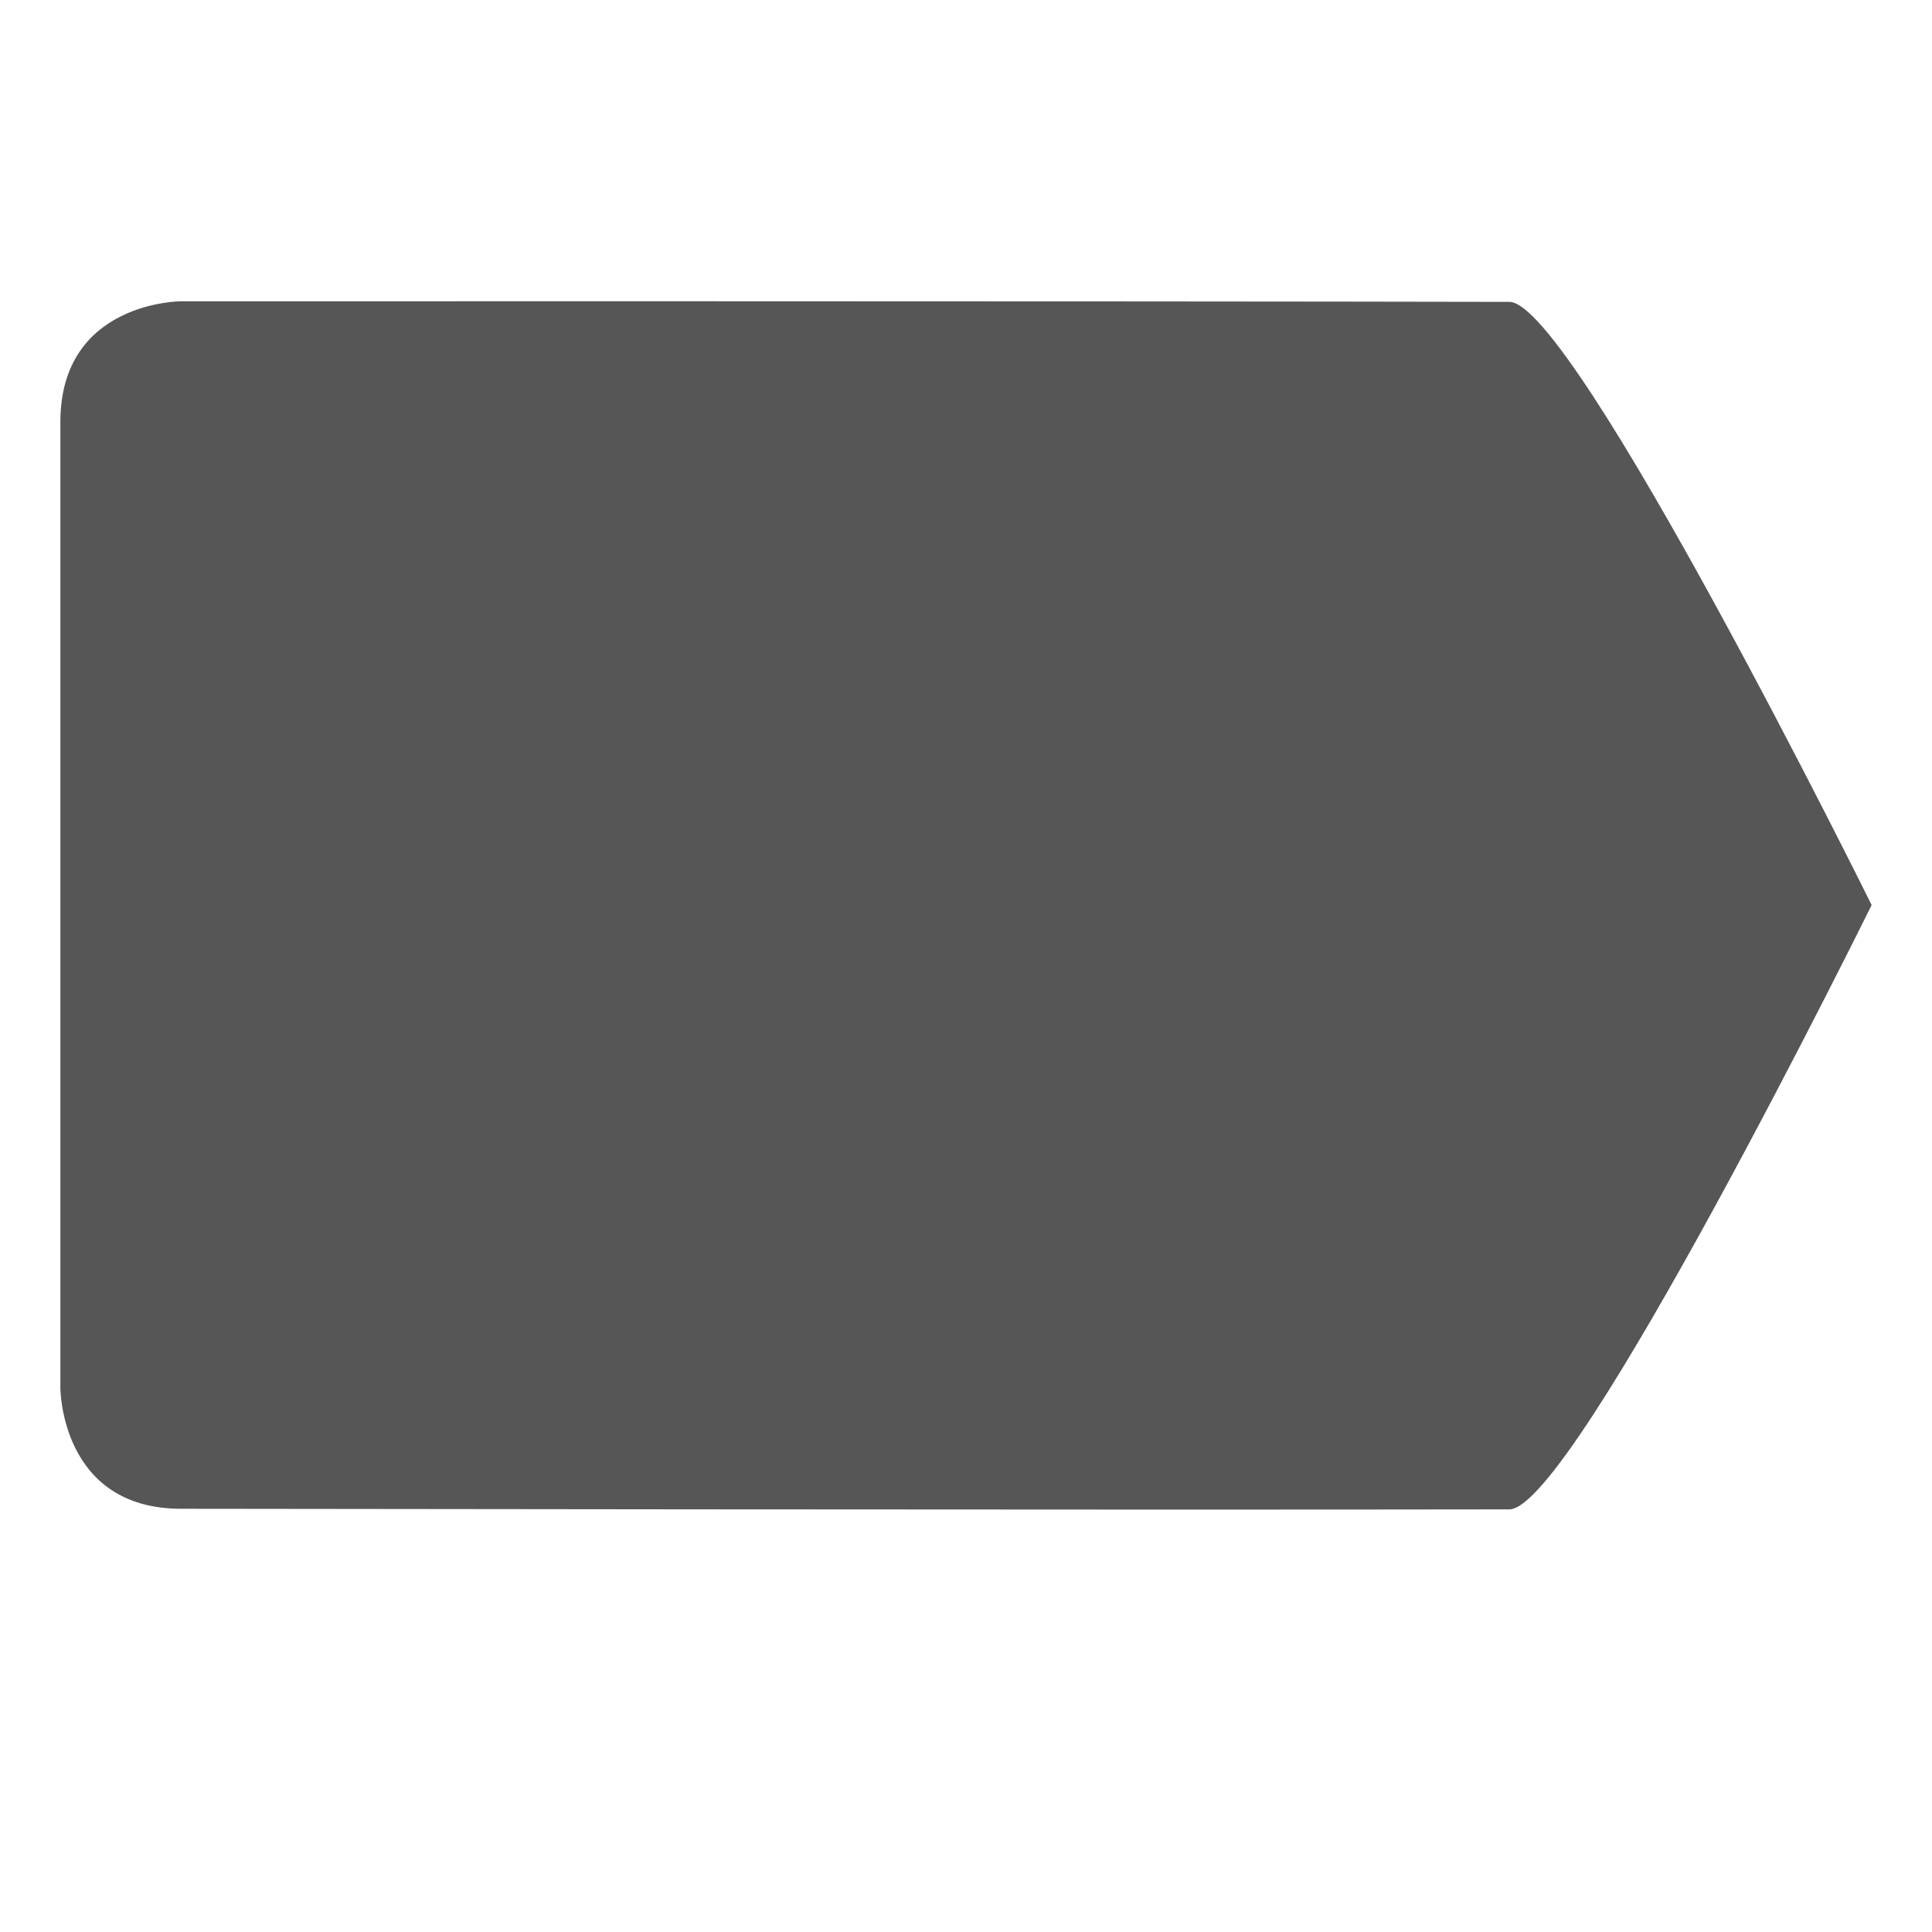
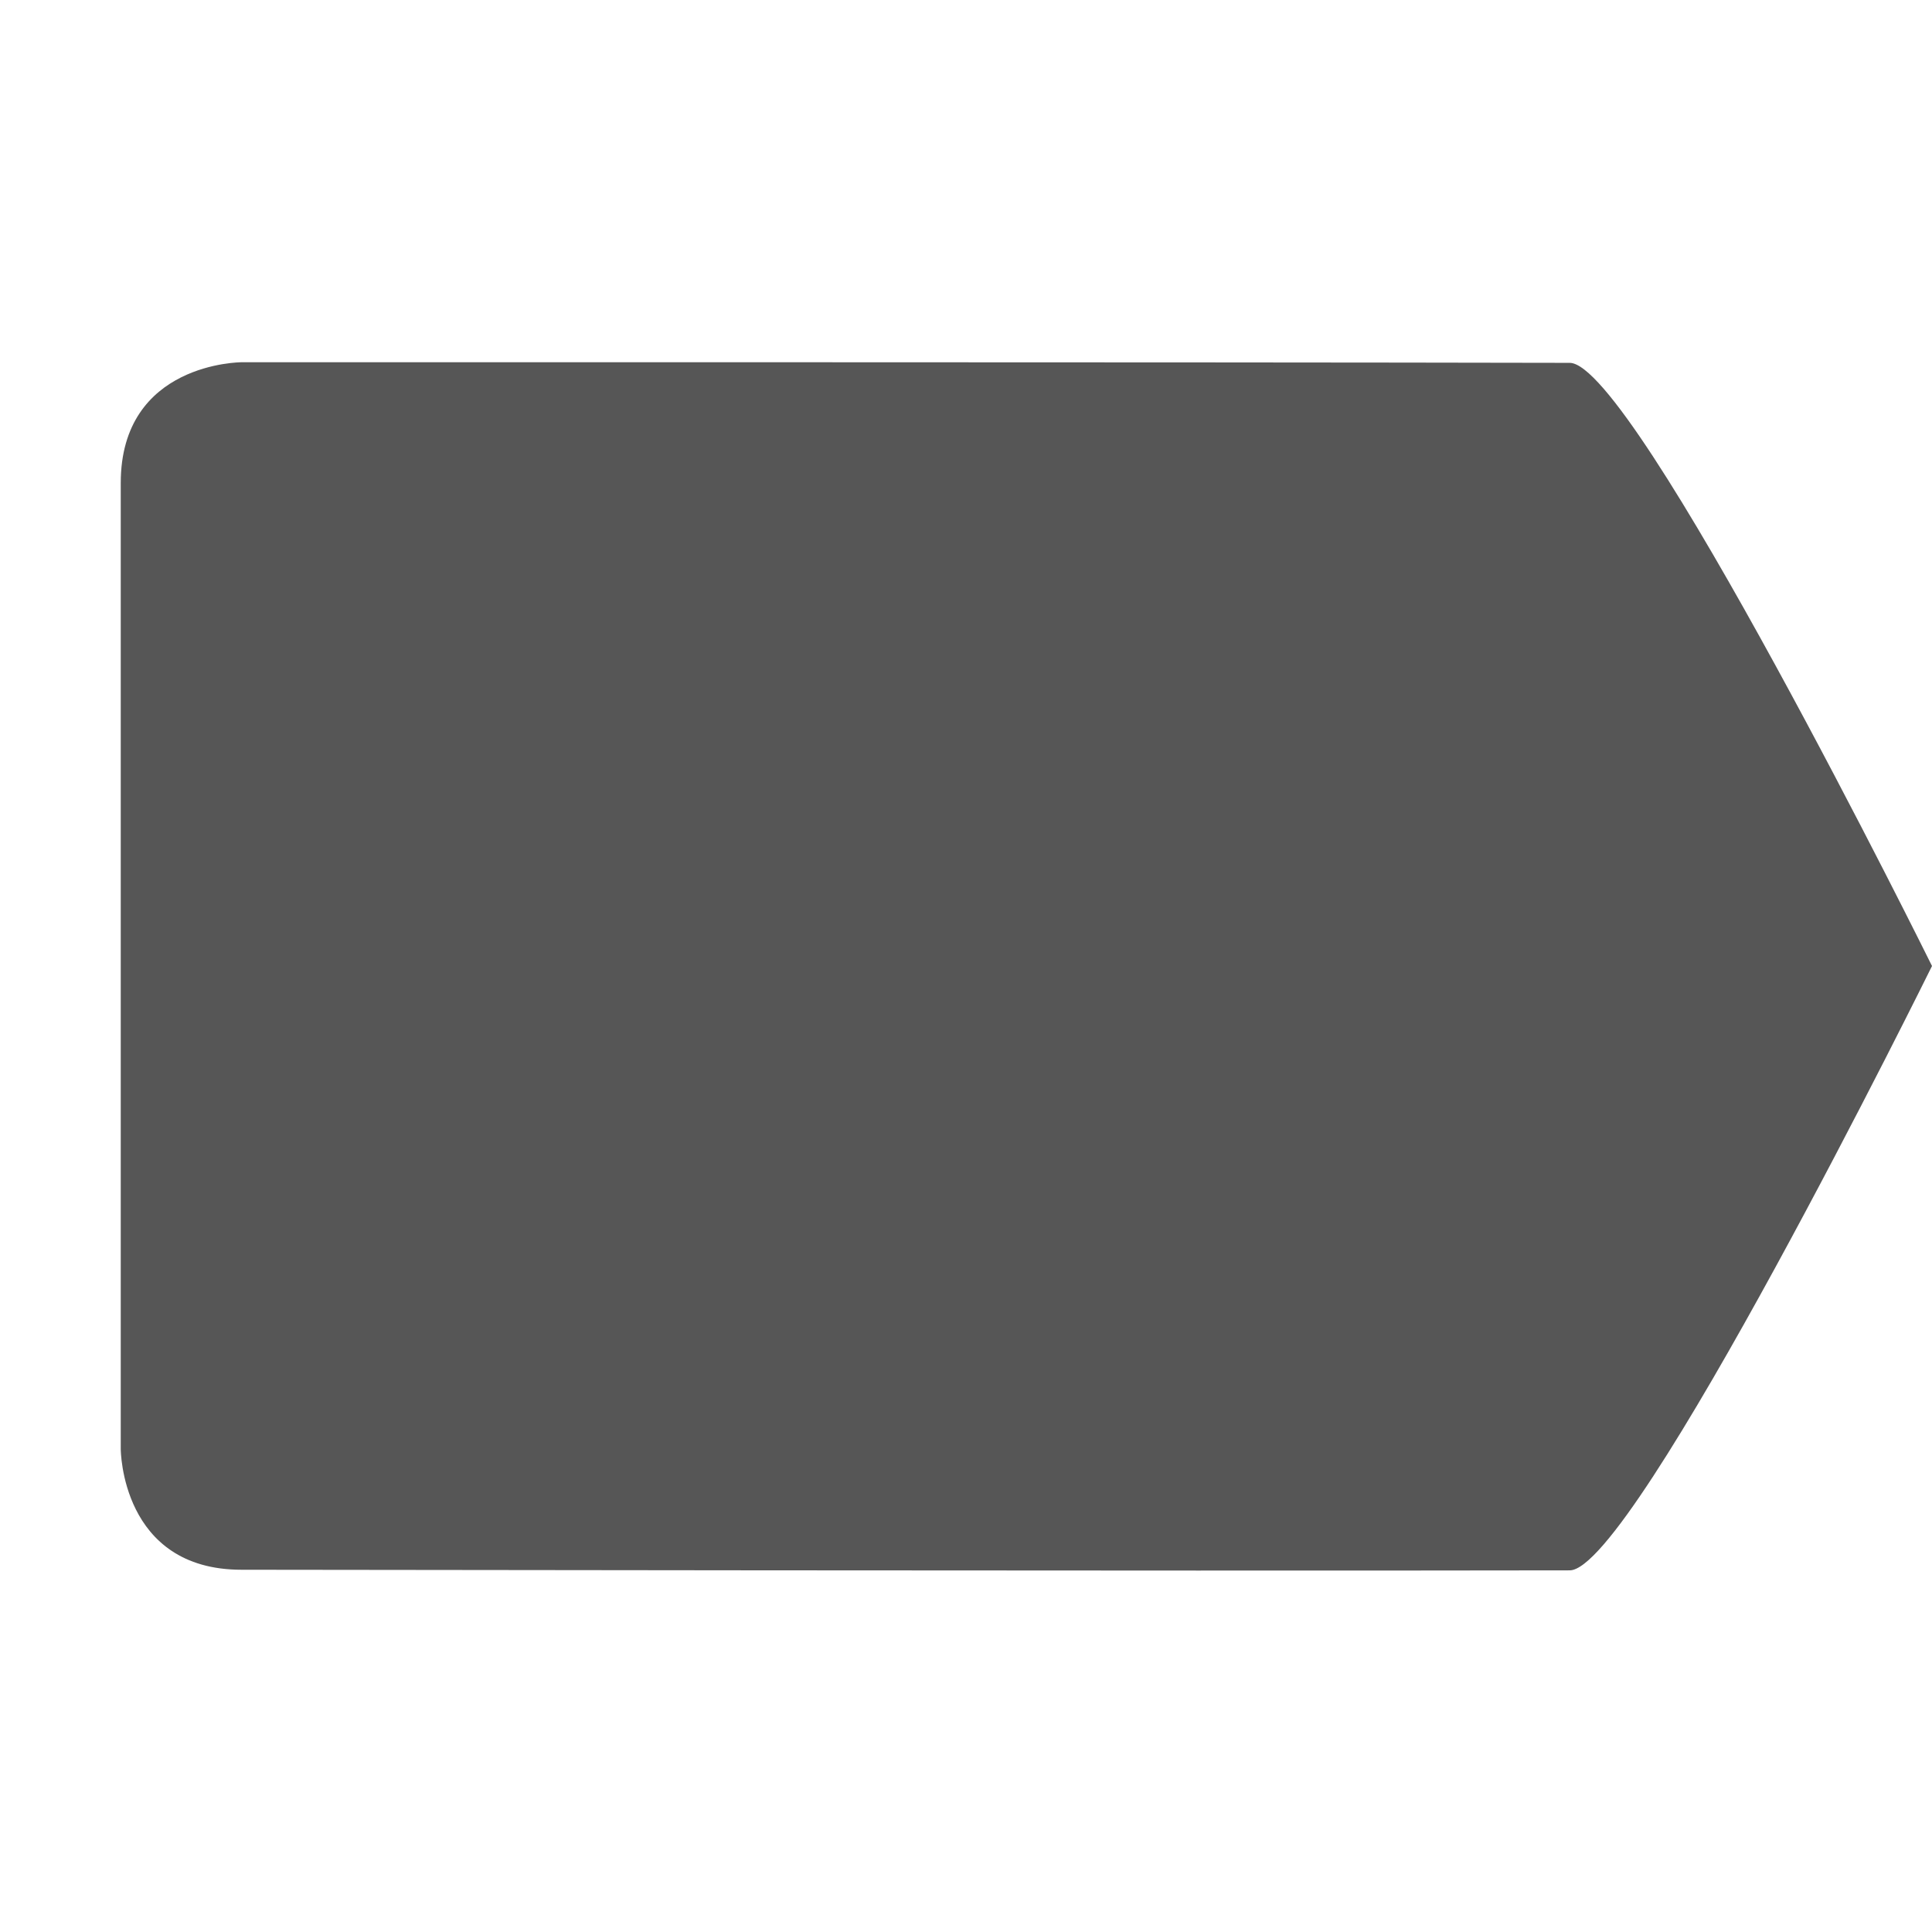
<svg xmlns="http://www.w3.org/2000/svg" width="16" height="16" version="1.1" viewBox="0 0 16 16">
  <defs>
    <style id="current-color-scheme" type="text/css">.ColorScheme-Text { color:#565656; } .ColorScheme-Highlight { color:#5294e2; }</style>
  </defs>
-   <path class="ColorScheme-Text" d="m0.5 11.495s0 1 1 1c0 0 7.754 0.011 11 5e-3 0.532-0.001 3-5.005 3-5.005s-2.468-4.994-3-4.995c-3.246-0.007-11-5e-3 -11-5e-3s-1 0-1 1z" fill="currentColor" stop-color="#000000" style="font-variation-settings:normal" />
+   <path class="ColorScheme-Text" d="m1 12s0 1 1 1c0 0 7.754 0.011 11 5e-3 0.532-0.001 3-5.005 3-5.005s-2.468-4.994-3-4.995c-3.246-0.007-11-5e-3 -11-5e-3s-1 0-1 1z" fill="currentColor" stop-color="#000000" style="font-variation-settings:normal" />
</svg>
